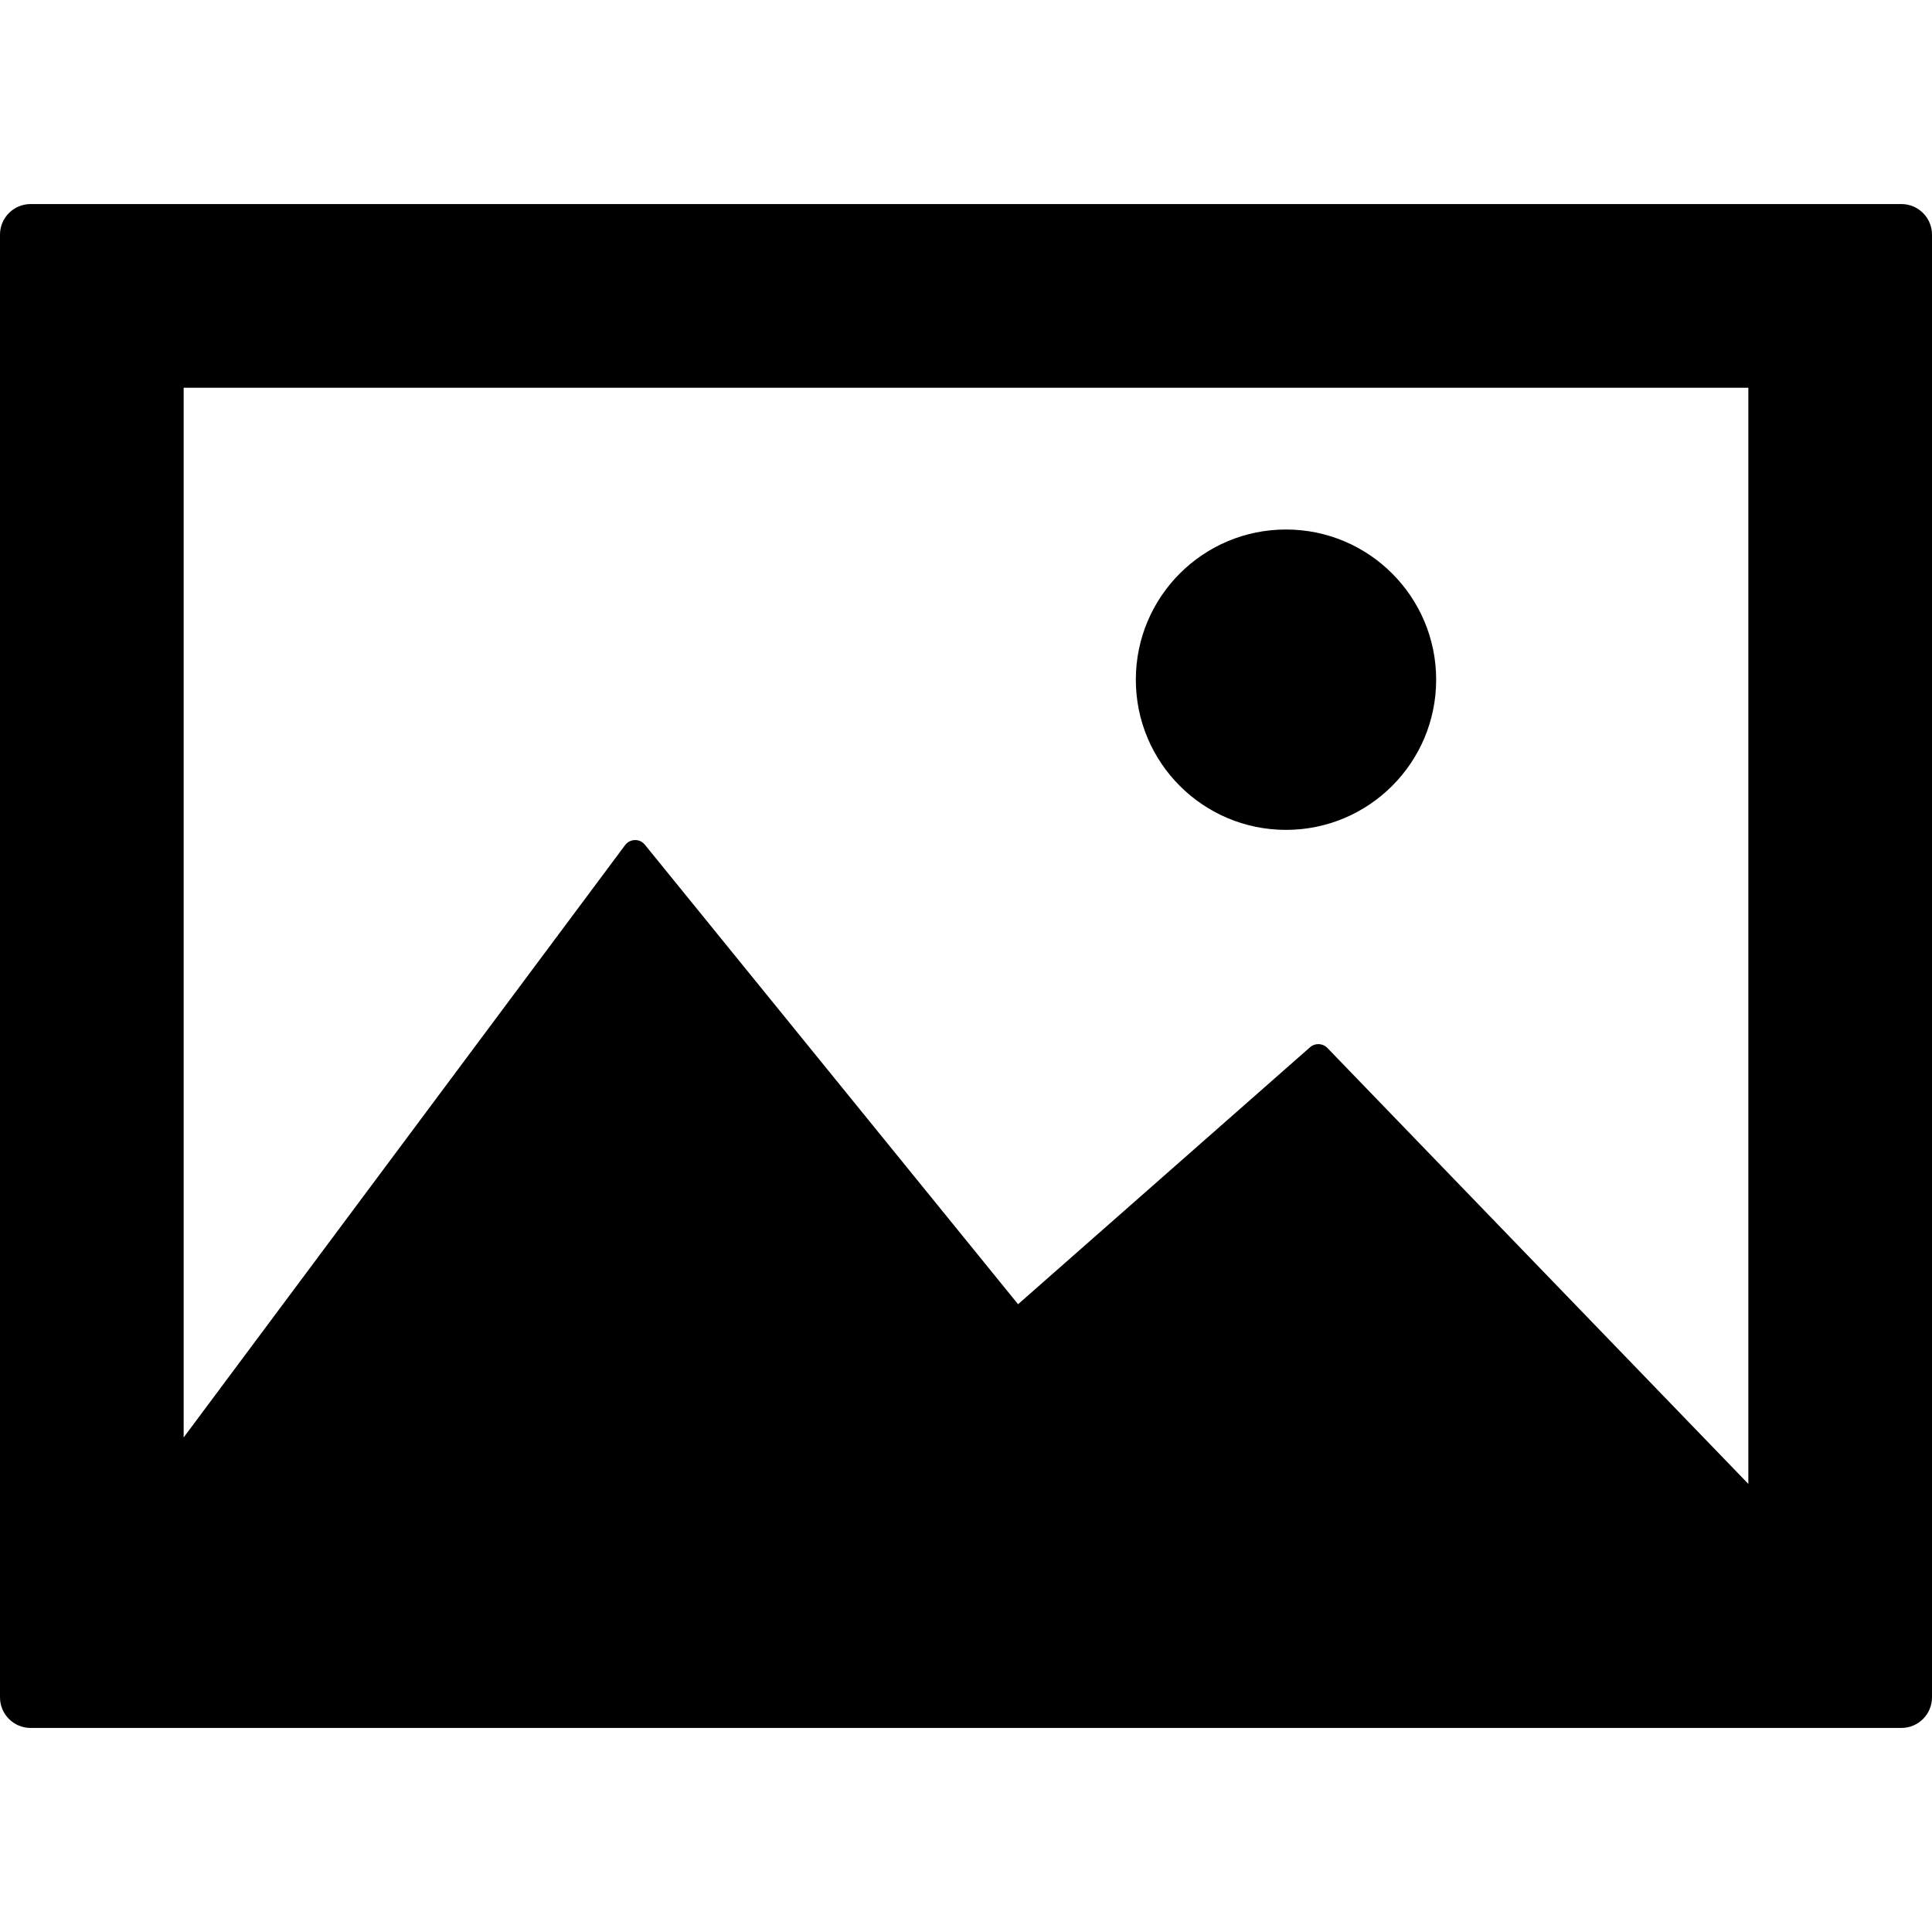
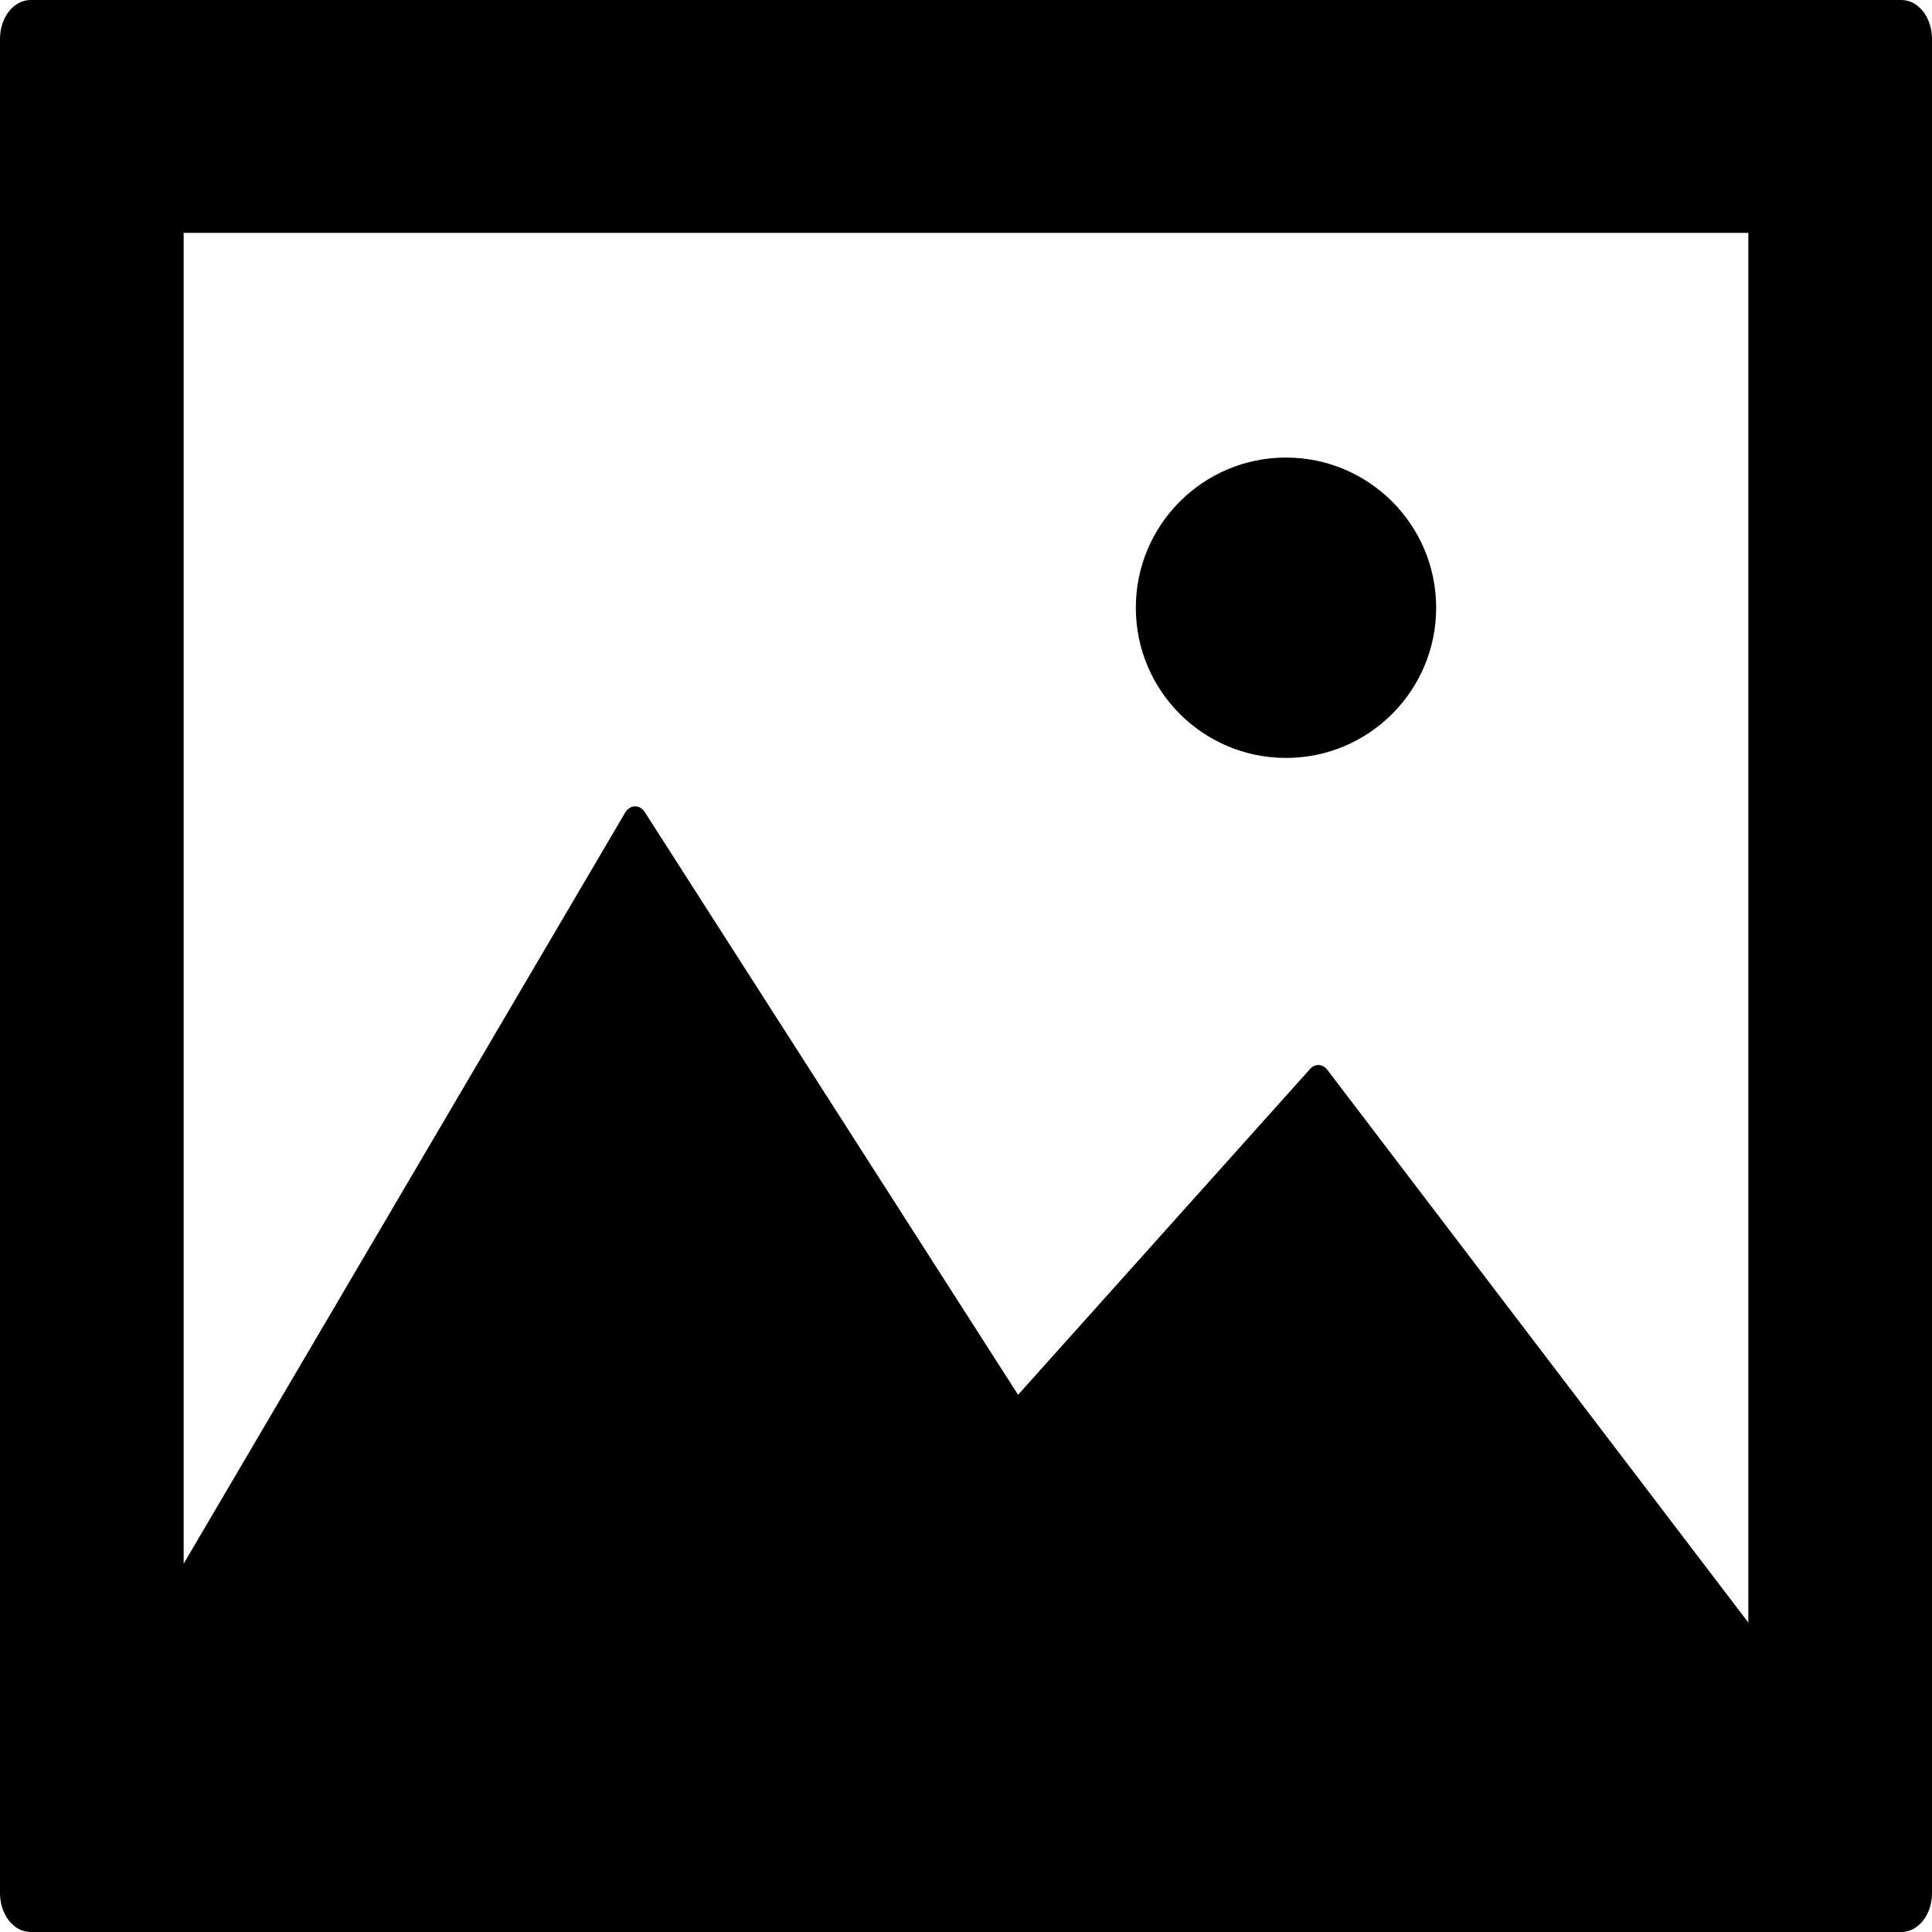
- <svg xmlns="http://www.w3.org/2000/svg" version="1.1" id="Capa_1" x="0px" y="0px" viewBox="0 0 315.58 315.58" style="enable-background:new 0 0 315.58 315.58;" xml:space="preserve">
-   <g>
-     <path d="M310.58,33.331H5c-2.761,0-5,2.238-5,5v238.918c0,2.762,2.239,5,5,5h305.58c2.763,0,5-2.238,5-5V38.331   C315.58,35.569,313.343,33.331,310.58,33.331z M285.58,242.386l-68.766-71.214c-0.76-0.785-2.003-0.836-2.823-0.114l-47.695,41.979   l-60.962-75.061c-0.396-0.49-0.975-0.77-1.63-0.756c-0.631,0.013-1.22,0.316-1.597,0.822L30,234.797V63.331h255.58V242.386z" />
-     <path d="M210.059,135.555c13.538,0,24.529-10.982,24.529-24.531c0-13.545-10.991-24.533-24.529-24.533   c-13.549,0-24.528,10.988-24.528,24.533C185.531,124.572,196.511,135.555,210.059,135.555z" />
+ <svg xmlns="http://www.w3.org/2000/svg" version="1.1" id="Capa_1" x="0px" y="0px" viewBox="0 0 28 28" xml:space="preserve" width="100%" height="100%">
+   <defs id="defs3127" />
+   <g id="g3089" transform="matrix(0.08872552,0,0,0.08872552,0,2.95731)">
+     <path d="M 310.58,-33.331 H 5 c -2.761,0 -5,2.837 -5,6.339 v 302.902 c 0,3.502 2.239,6.339 5,6.339 h 305.58 c 2.763,0 5,-2.837 5,-6.339 V -26.992 c 0,-3.502 -2.237,-6.339 -5,-6.339 z m -25,265.041 -68.766,-90.286 c -0.76,-0.995 -2.003,-1.06 -2.823,-0.145 l -47.695,53.221 -60.962,-95.163 c -0.396,-0.621 -0.975,-0.976 -1.63,-0.958 -0.631,0.016 -1.22,0.401 -1.597,1.042 L 30,222.089 V 4.703 H 285.58 V 231.71 z" id="path3091" />
+     <path d="m 210.059,90.472 c 13.538,0 24.529,-10.982 24.529,-24.531 0,-13.545 -10.991,-24.533 -24.529,-24.533 -13.549,0 -24.528,10.988 -24.528,24.533 0,13.548 10.98,24.531 24.528,24.531 z" id="path3093" />
  </g>
-   <g>
- </g>
-   <g>
- </g>
-   <g>
- </g>
-   <g>
- </g>
-   <g>
- </g>
-   <g>
- </g>
-   <g>
- </g>
-   <g>
- </g>
-   <g>
- </g>
-   <g>
- </g>
-   <g>
- </g>
-   <g>
- </g>
-   <g>
- </g>
-   <g>
- </g>
-   <g>
- </g>
+   <g id="g3095" transform="translate(0,-287.58)" />
+   <g id="g3097" transform="translate(0,-287.58)" />
+   <g id="g3099" transform="translate(0,-287.58)" />
+   <g id="g3101" transform="translate(0,-287.58)" />
+   <g id="g3103" transform="translate(0,-287.58)" />
+   <g id="g3105" transform="translate(0,-287.58)" />
+   <g id="g3107" transform="translate(0,-287.58)" />
+   <g id="g3109" transform="translate(0,-287.58)" />
+   <g id="g3111" transform="translate(0,-287.58)" />
+   <g id="g3113" transform="translate(0,-287.58)" />
+   <g id="g3115" transform="translate(0,-287.58)" />
+   <g id="g3117" transform="translate(0,-287.58)" />
+   <g id="g3119" transform="translate(0,-287.58)" />
+   <g id="g3121" transform="translate(0,-287.58)" />
+   <g id="g3123" transform="translate(0,-287.58)" />
</svg>
